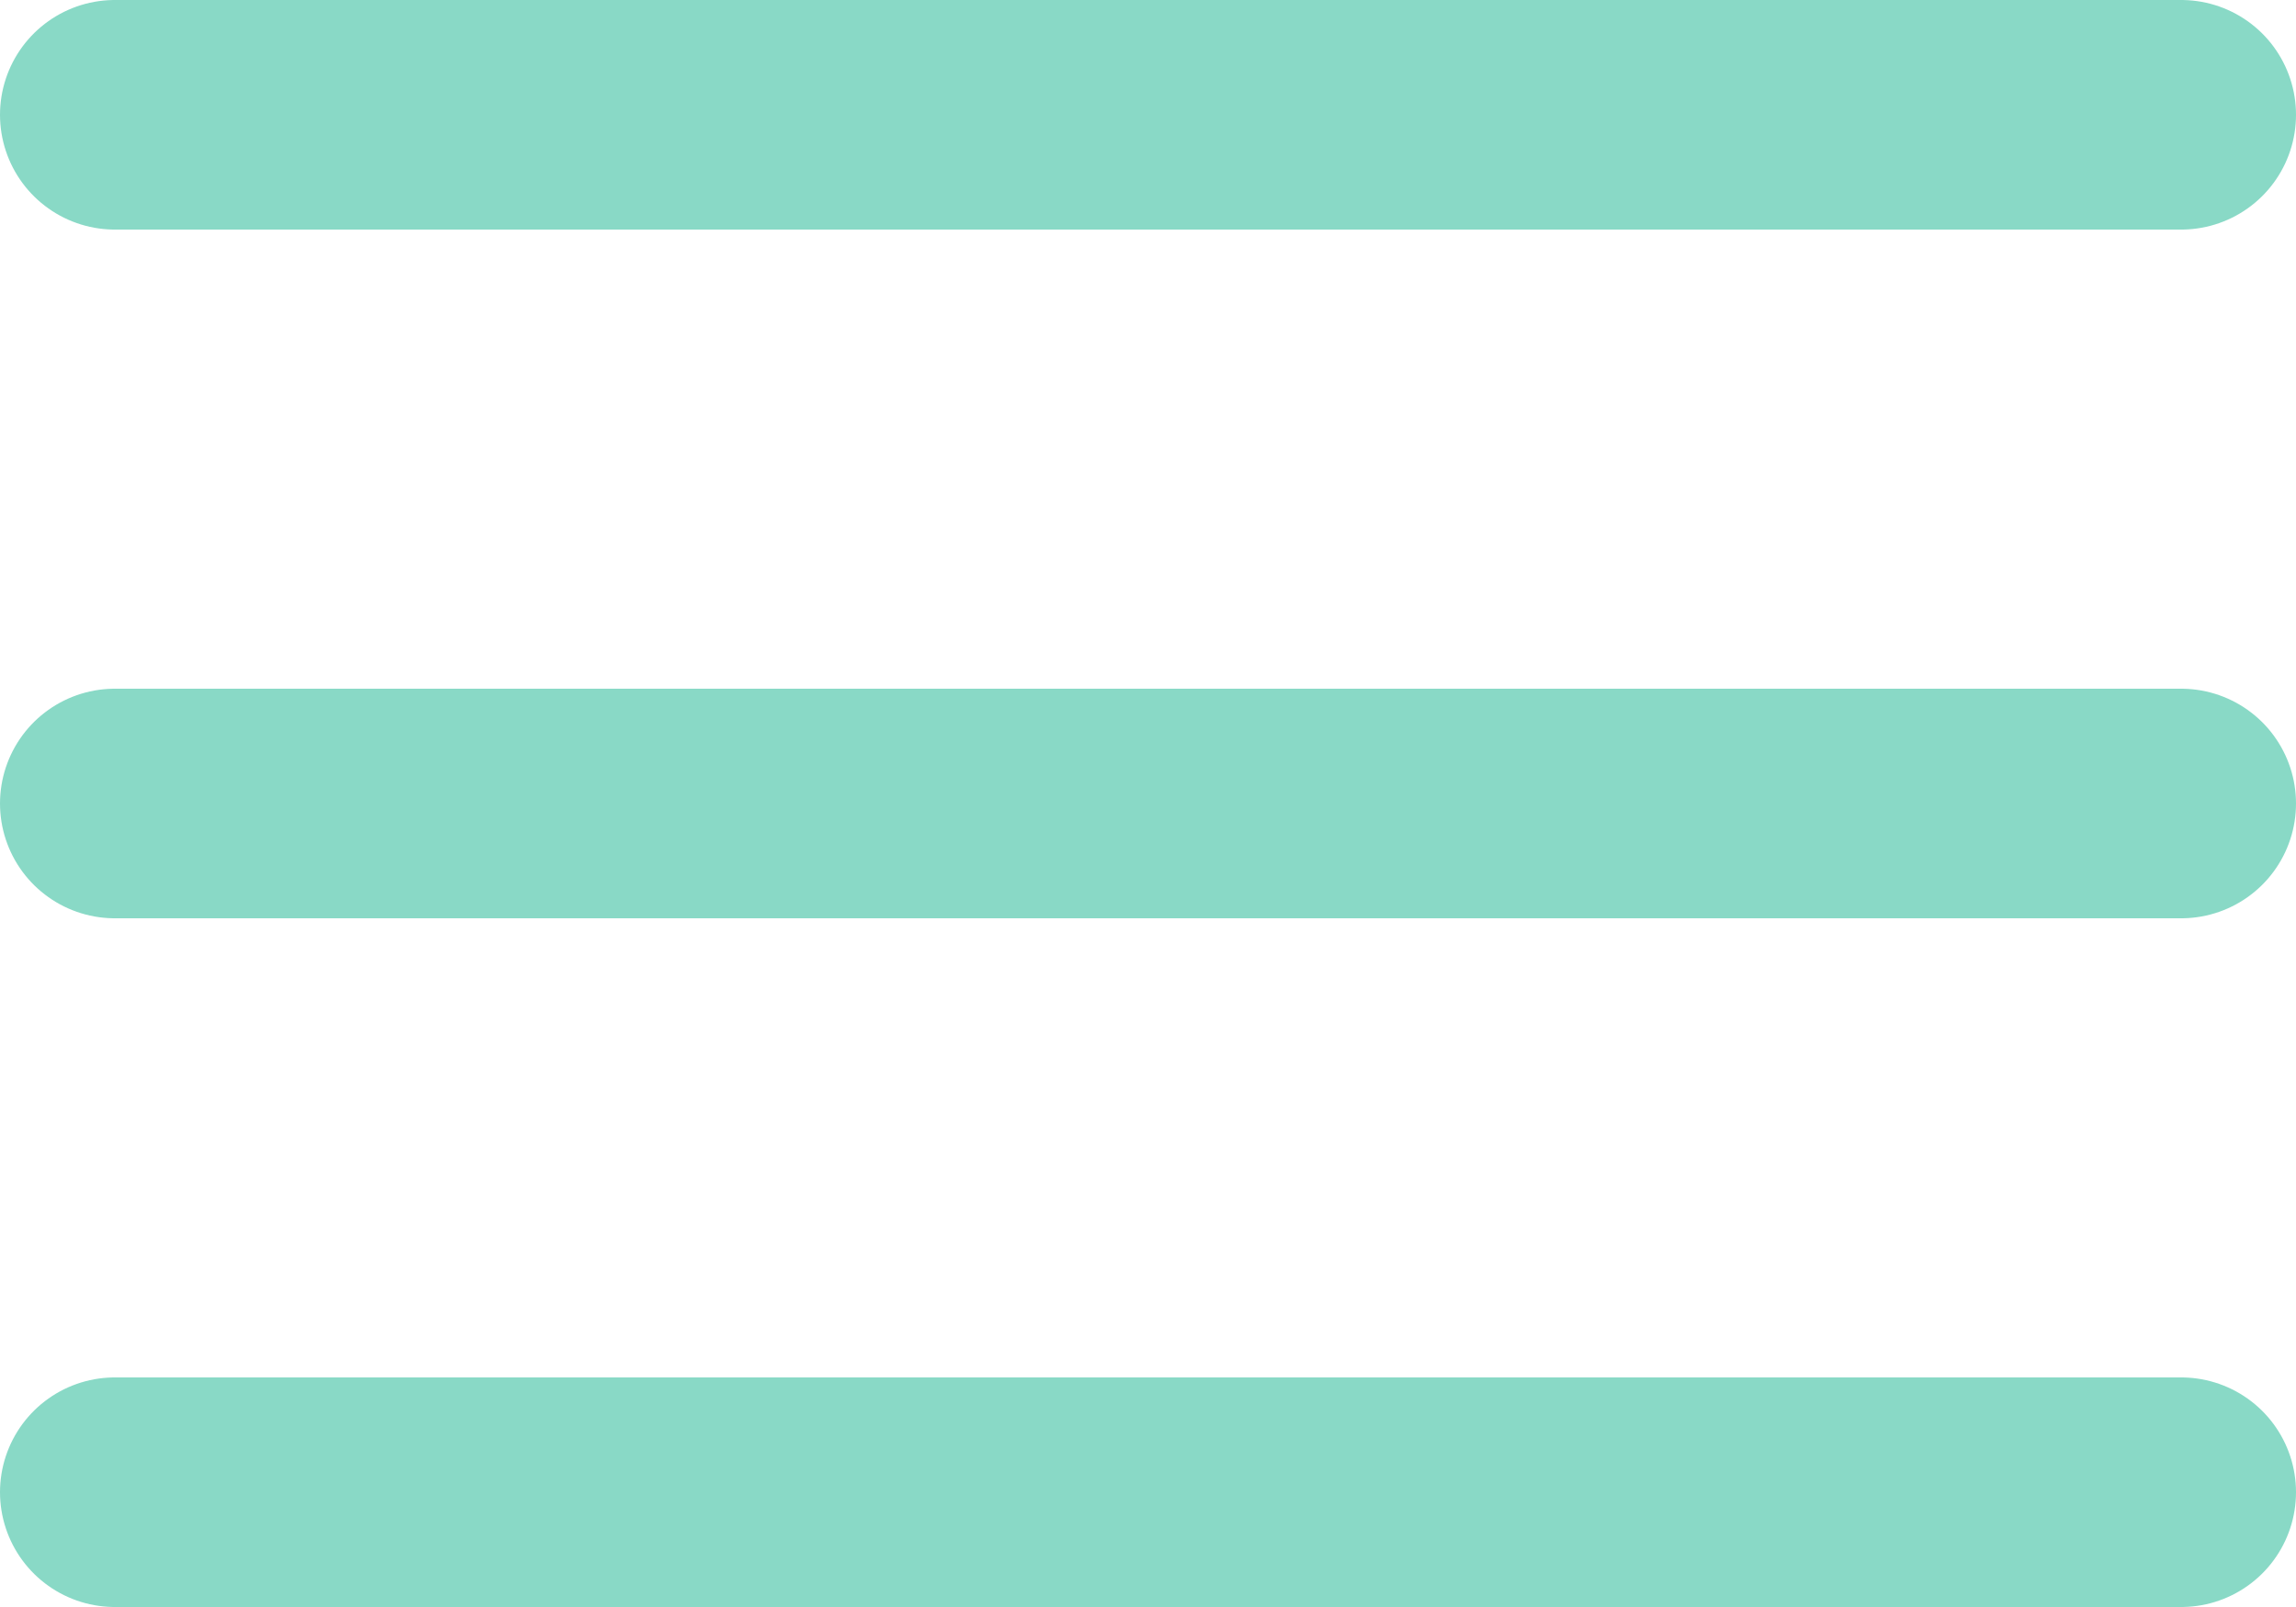
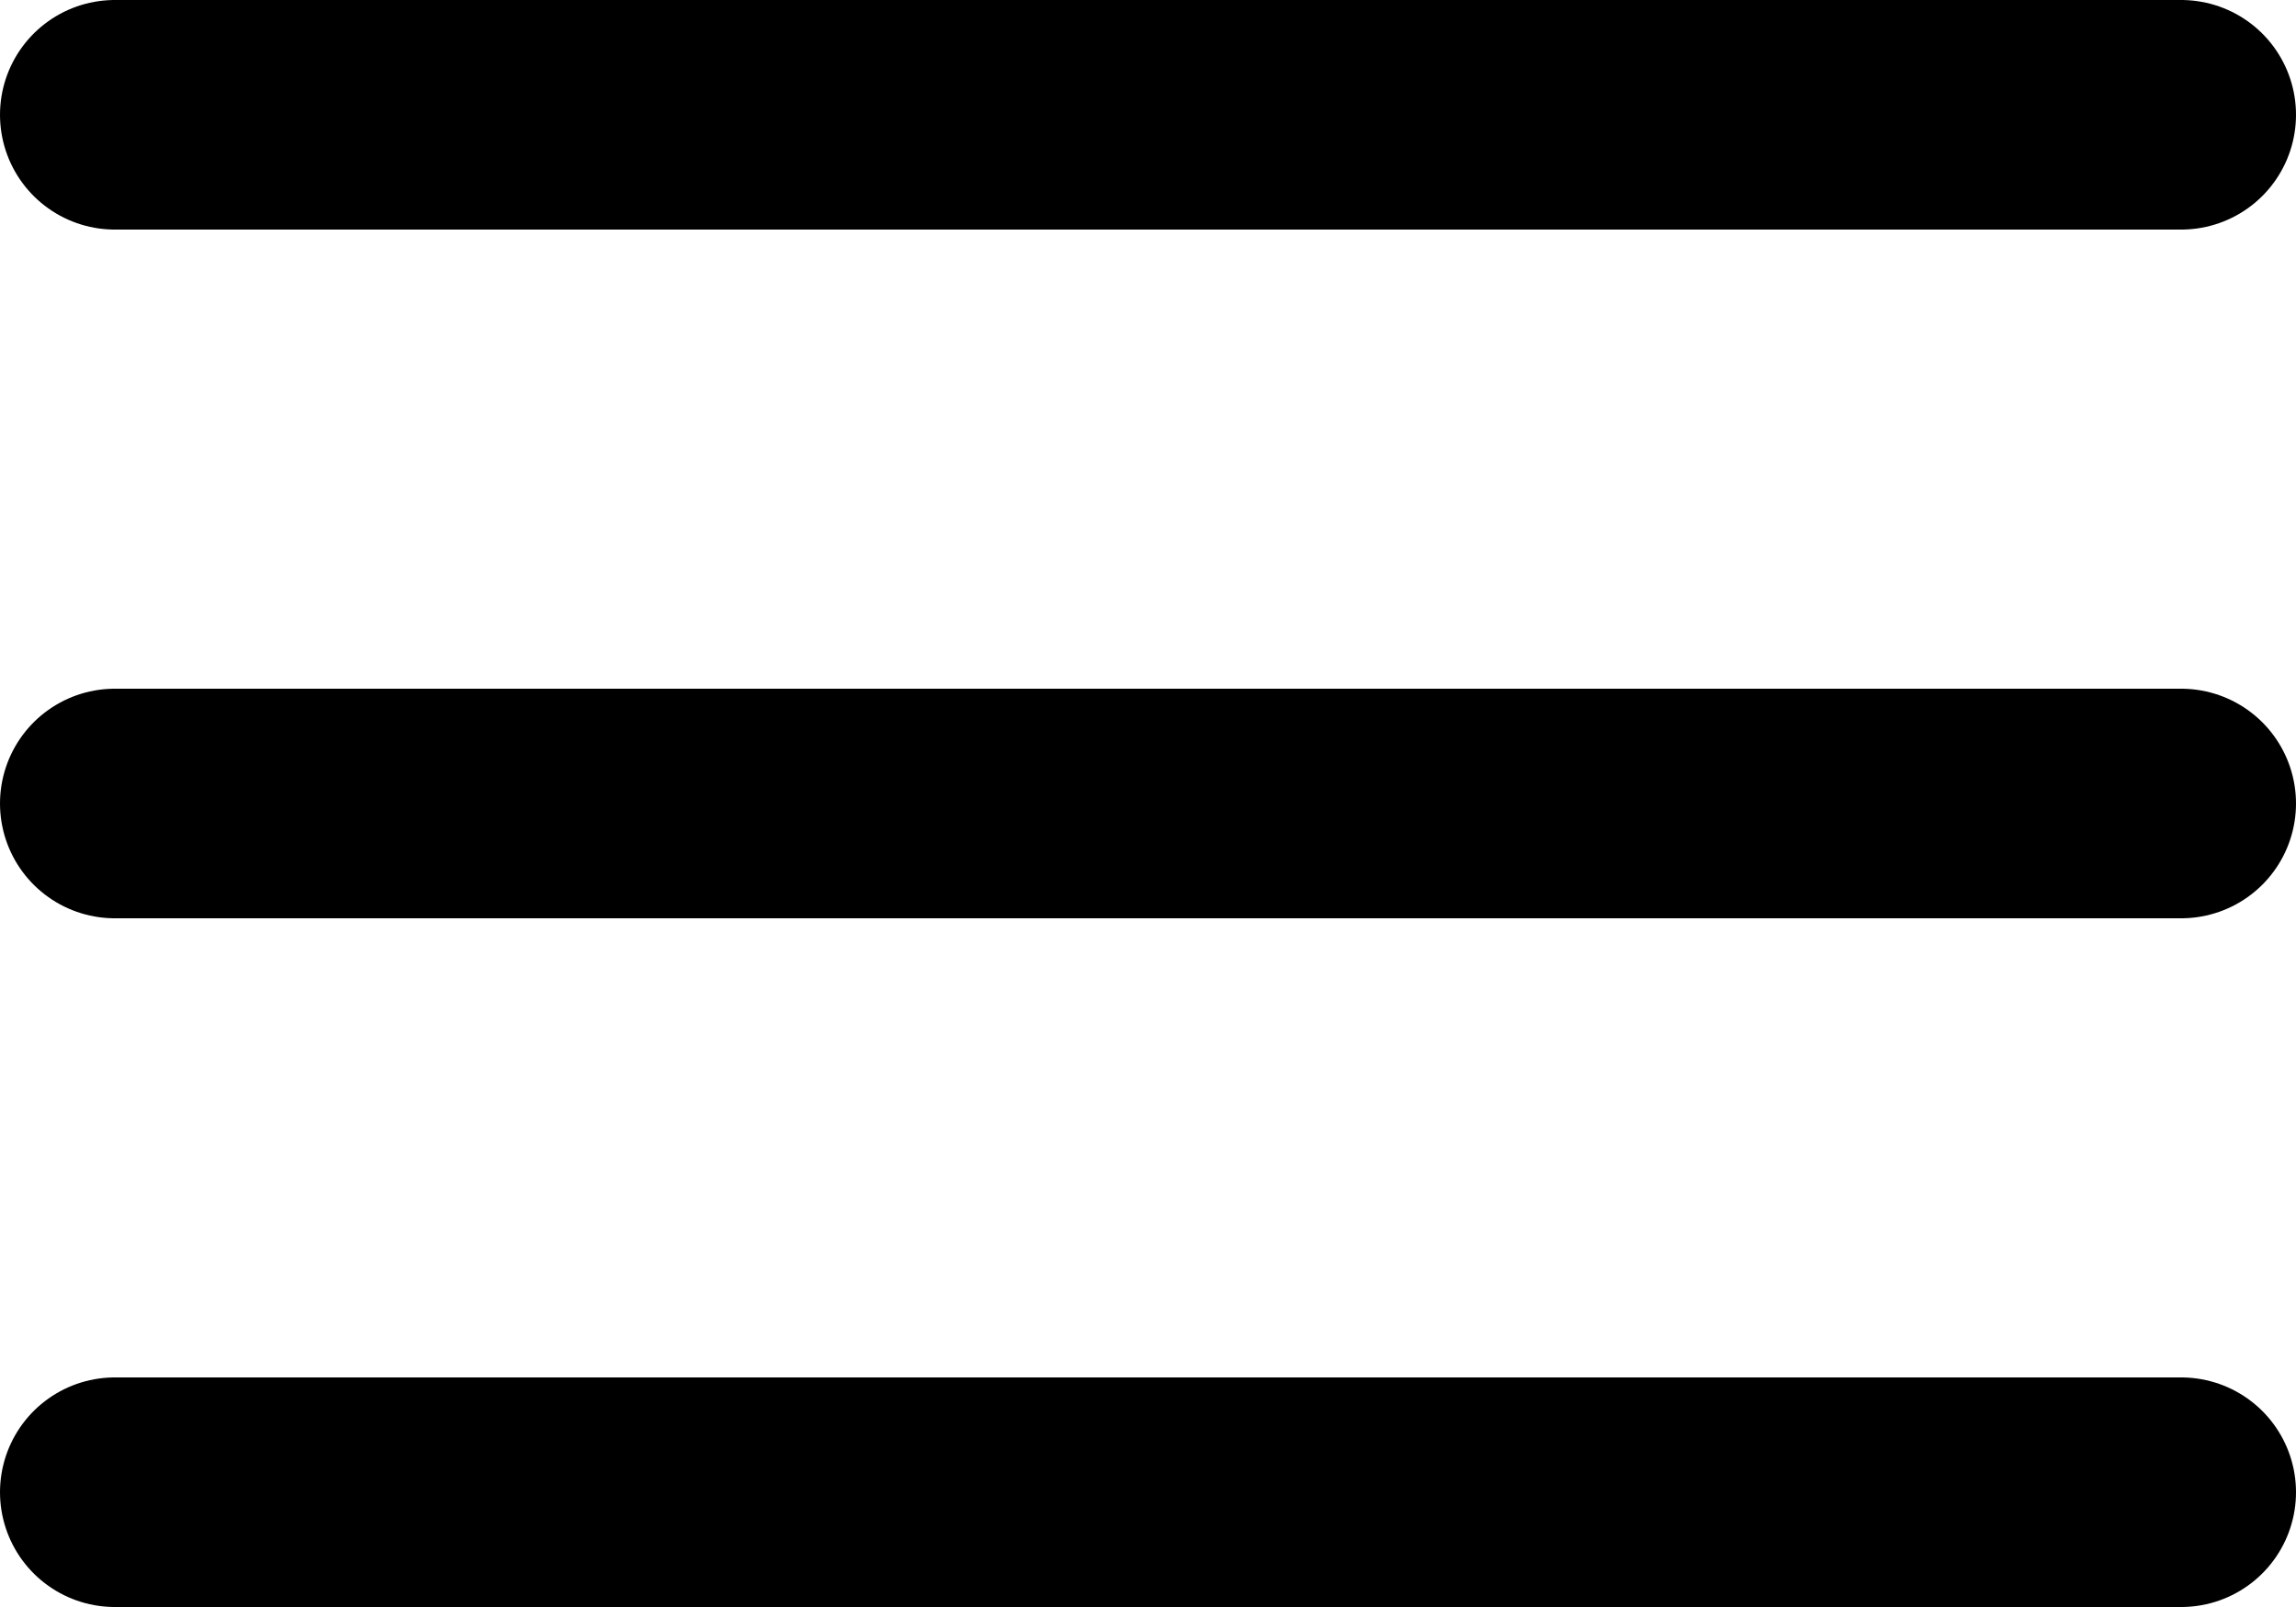
<svg xmlns="http://www.w3.org/2000/svg" width="20" height="14" viewBox="0 0 20 14">
-   <g fill="none" fill-rule="evenodd" stroke="#89D9C6" stroke-linecap="round" stroke-linejoin="round" stroke-width="2" transform="translate(1 1)">
+   <g fill="none" fill-rule="evenodd" stroke="currentColor" stroke-linecap="round" stroke-linejoin="round" stroke-width="2" transform="translate(1 1)">
    <path d="M0 6h18M0 0h18M0 12h18" />
  </g>
</svg>
